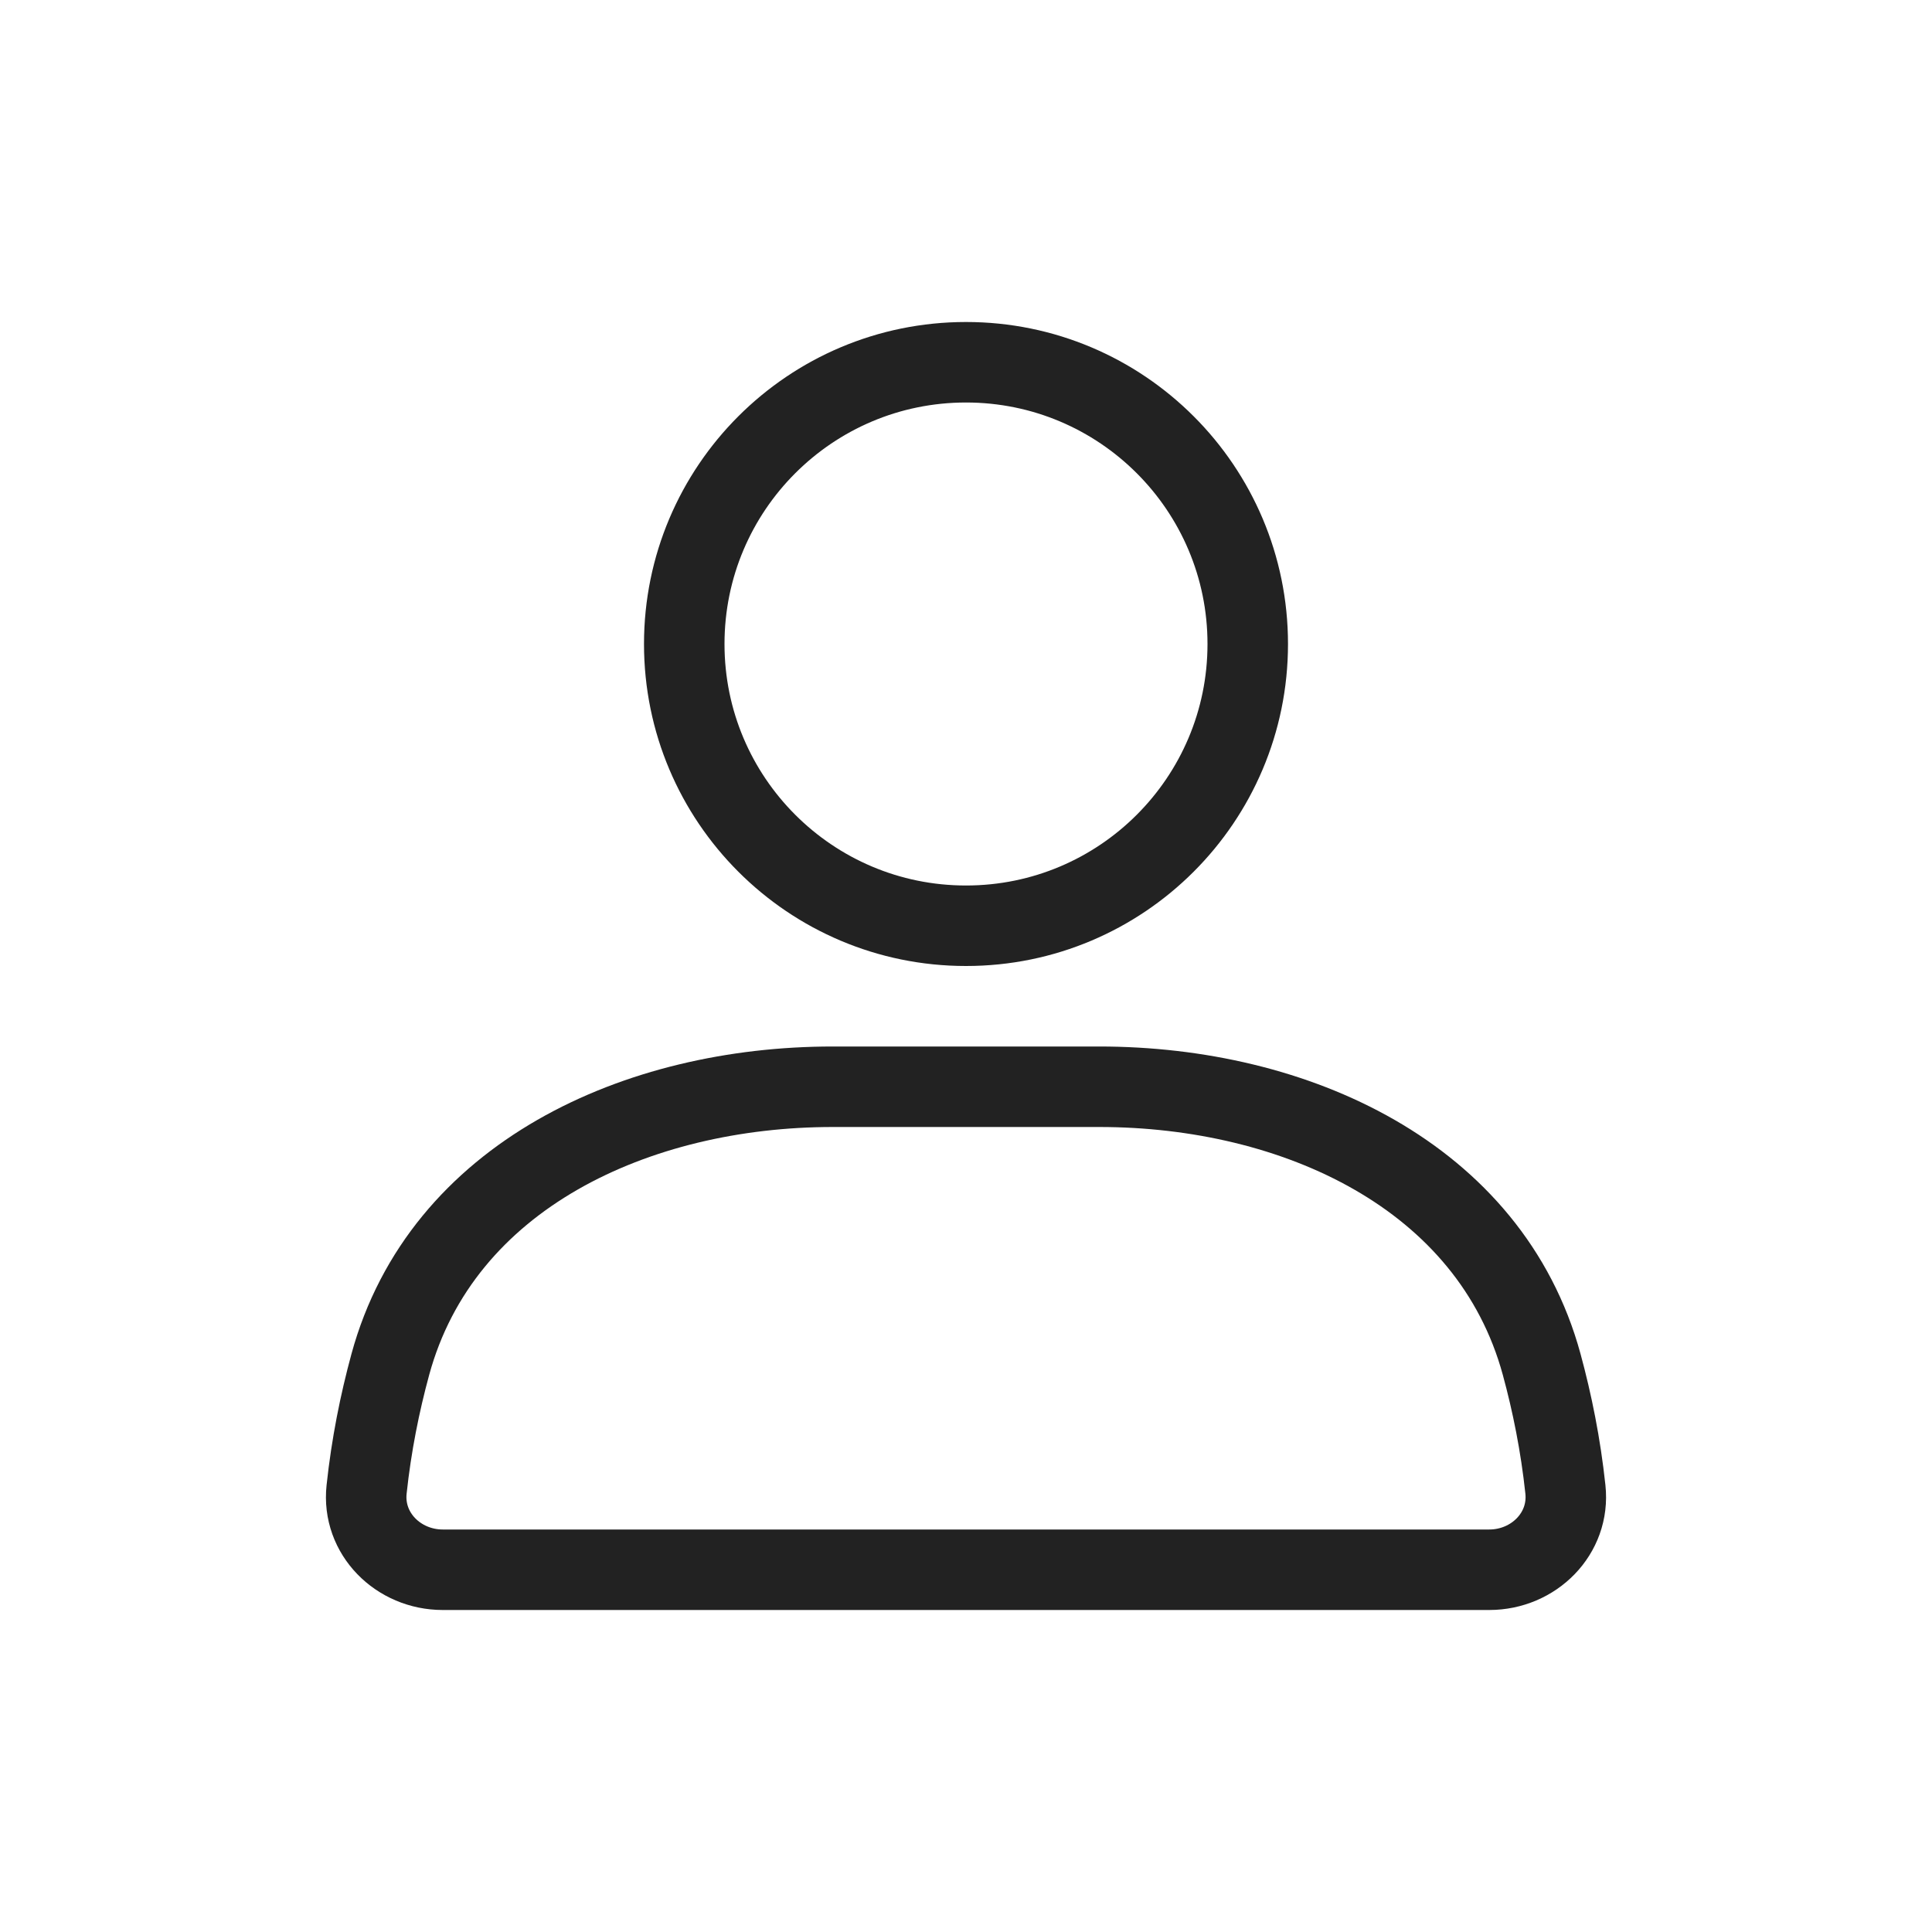
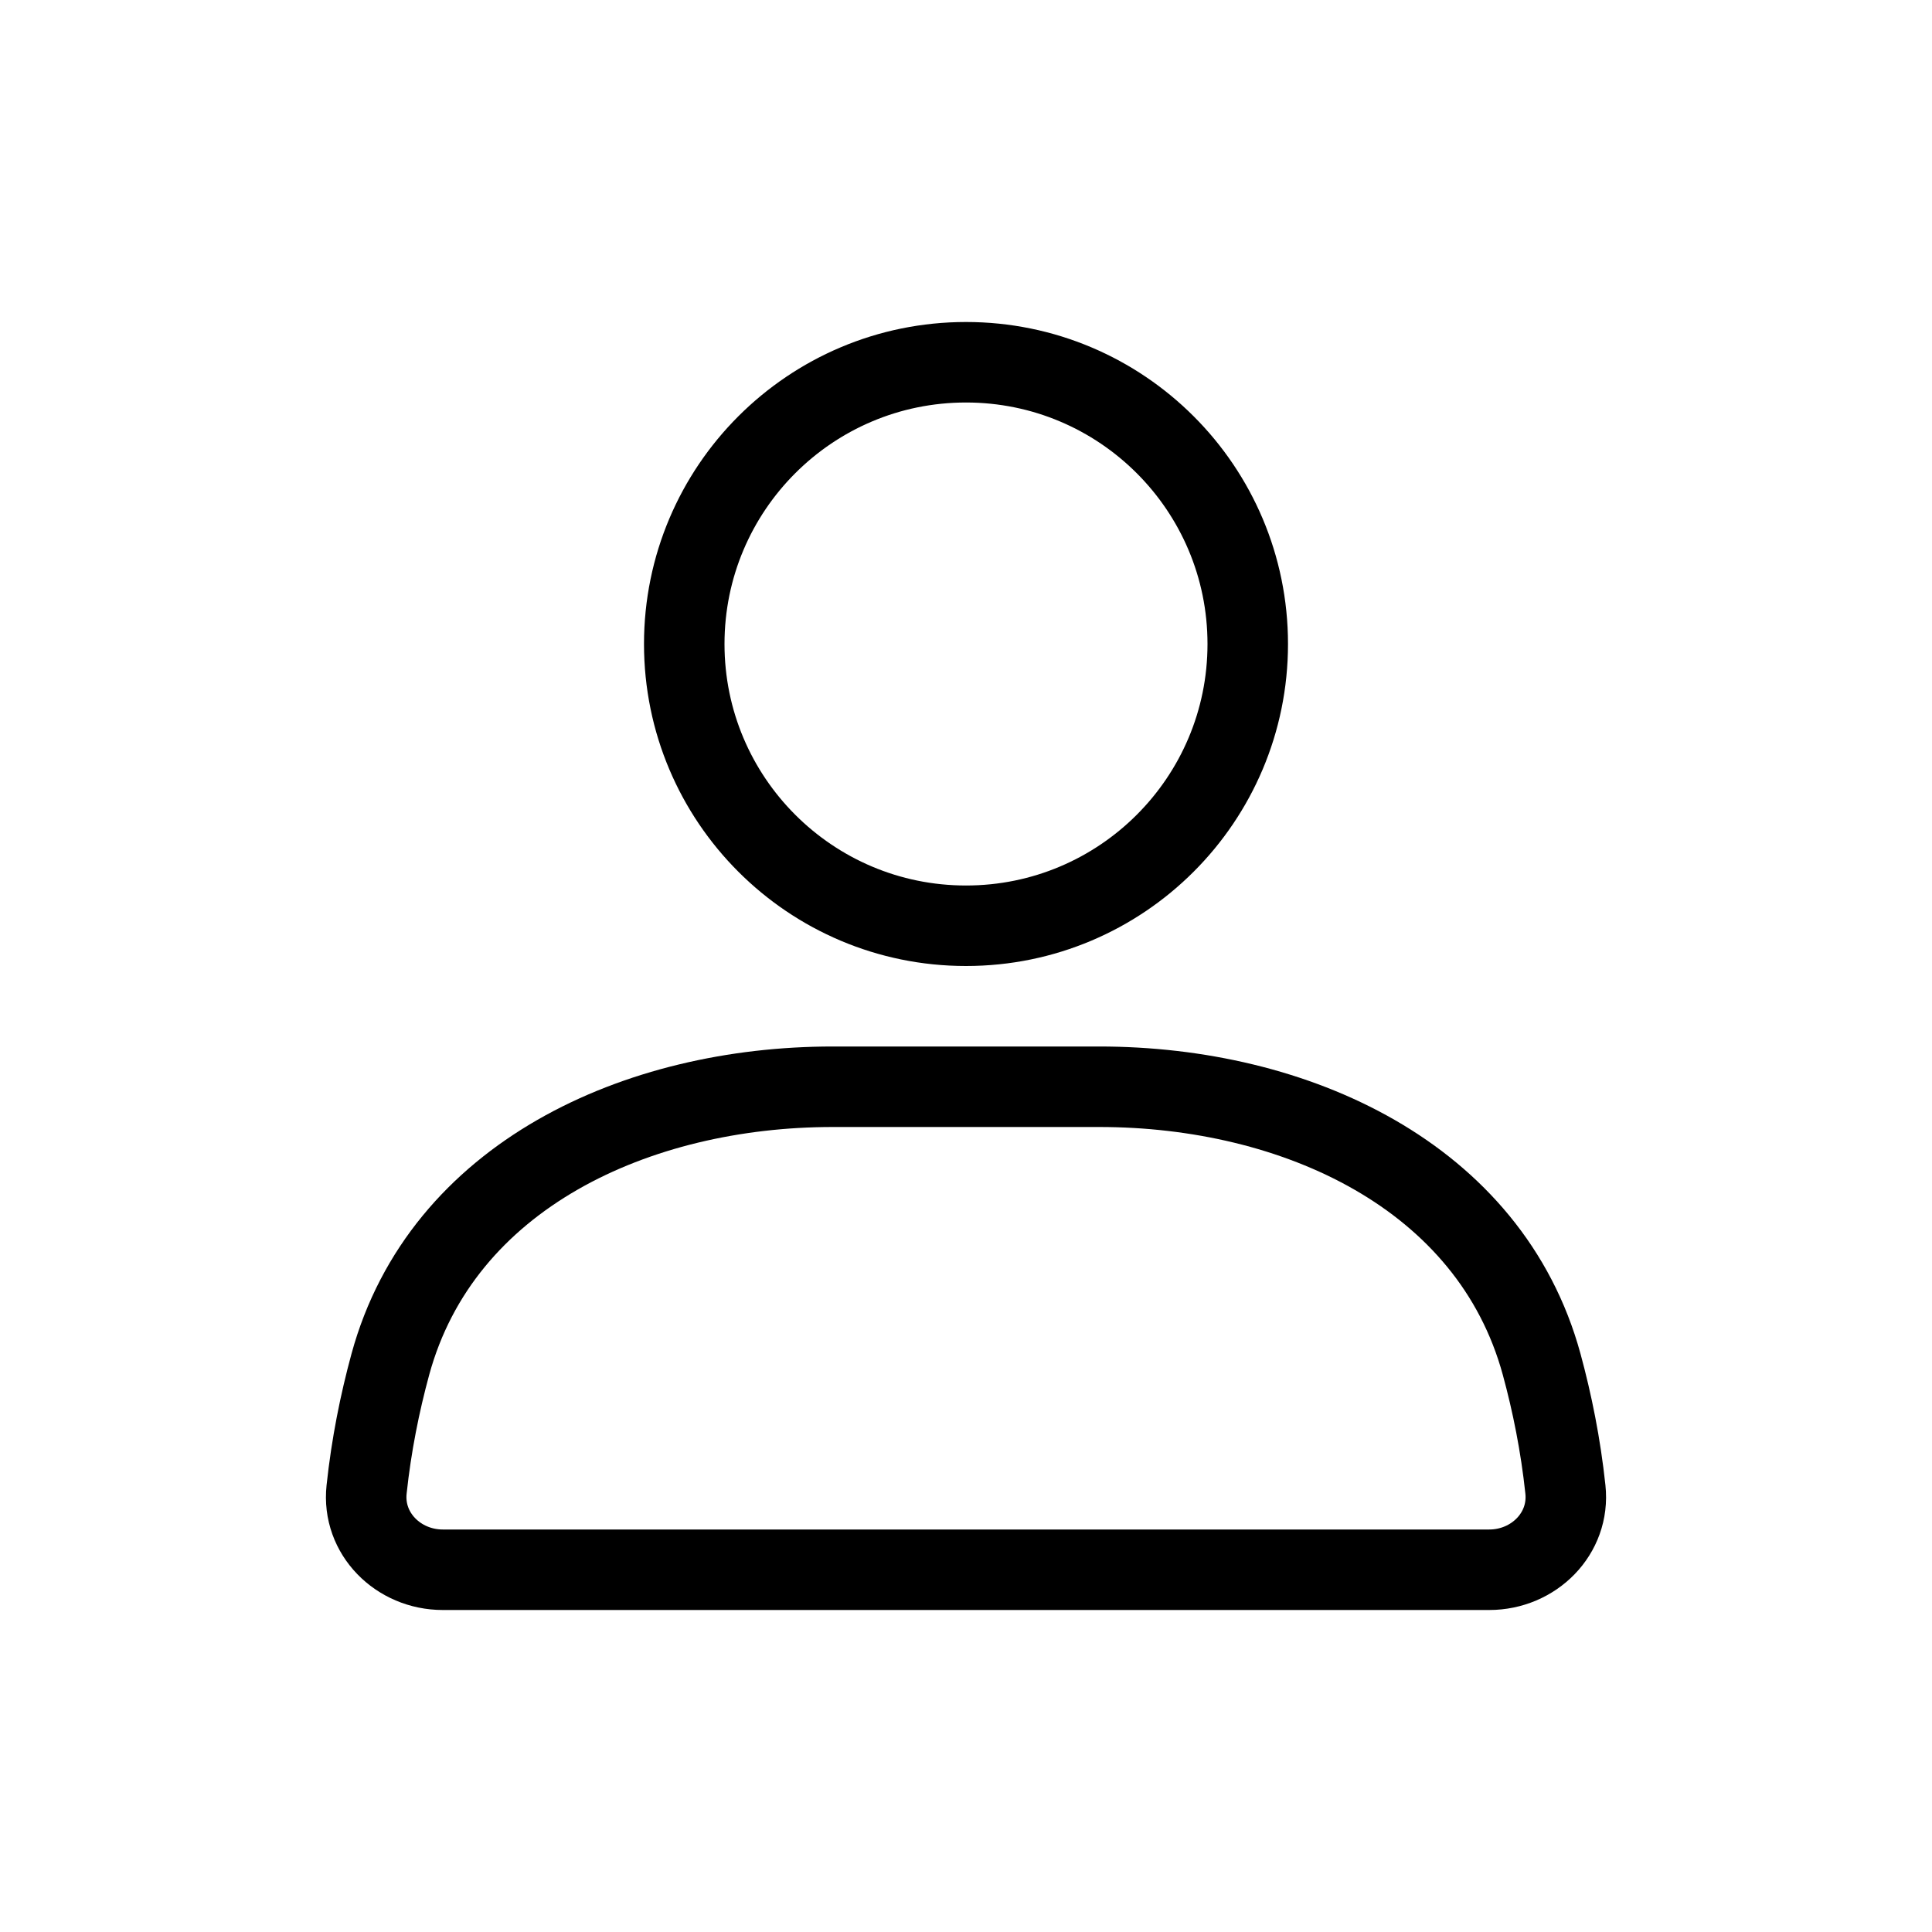
<svg xmlns="http://www.w3.org/2000/svg" width="24" height="24" viewBox="0 0 24 24" fill="none">
-   <circle cx="12" cy="8" r="3.5" stroke="#222222" stroke-linecap="round" />
-   <path d="M4.849 16.948C5.489 14.603 7.915 13.5 10.345 13.5H13.655C16.085 13.5 18.511 14.603 19.151 16.948C19.282 17.429 19.387 17.949 19.446 18.502C19.505 19.051 19.052 19.5 18.5 19.5H5.5C4.948 19.5 4.495 19.051 4.554 18.502C4.613 17.949 4.718 17.429 4.849 16.948Z" stroke="#222222" stroke-linecap="round" />
+   <circle cx="12" cy="8" r="3.5" stroke="currentColor" stroke-linecap="round" />
+   <path d="M4.849 16.948C5.489 14.603 7.915 13.5 10.345 13.5H13.655C16.085 13.5 18.511 14.603 19.151 16.948C19.282 17.429 19.387 17.949 19.446 18.502C19.505 19.051 19.052 19.5 18.5 19.5H5.5C4.948 19.5 4.495 19.051 4.554 18.502C4.613 17.949 4.718 17.429 4.849 16.948Z" stroke="currentColor" stroke-linecap="round" />
</svg>
